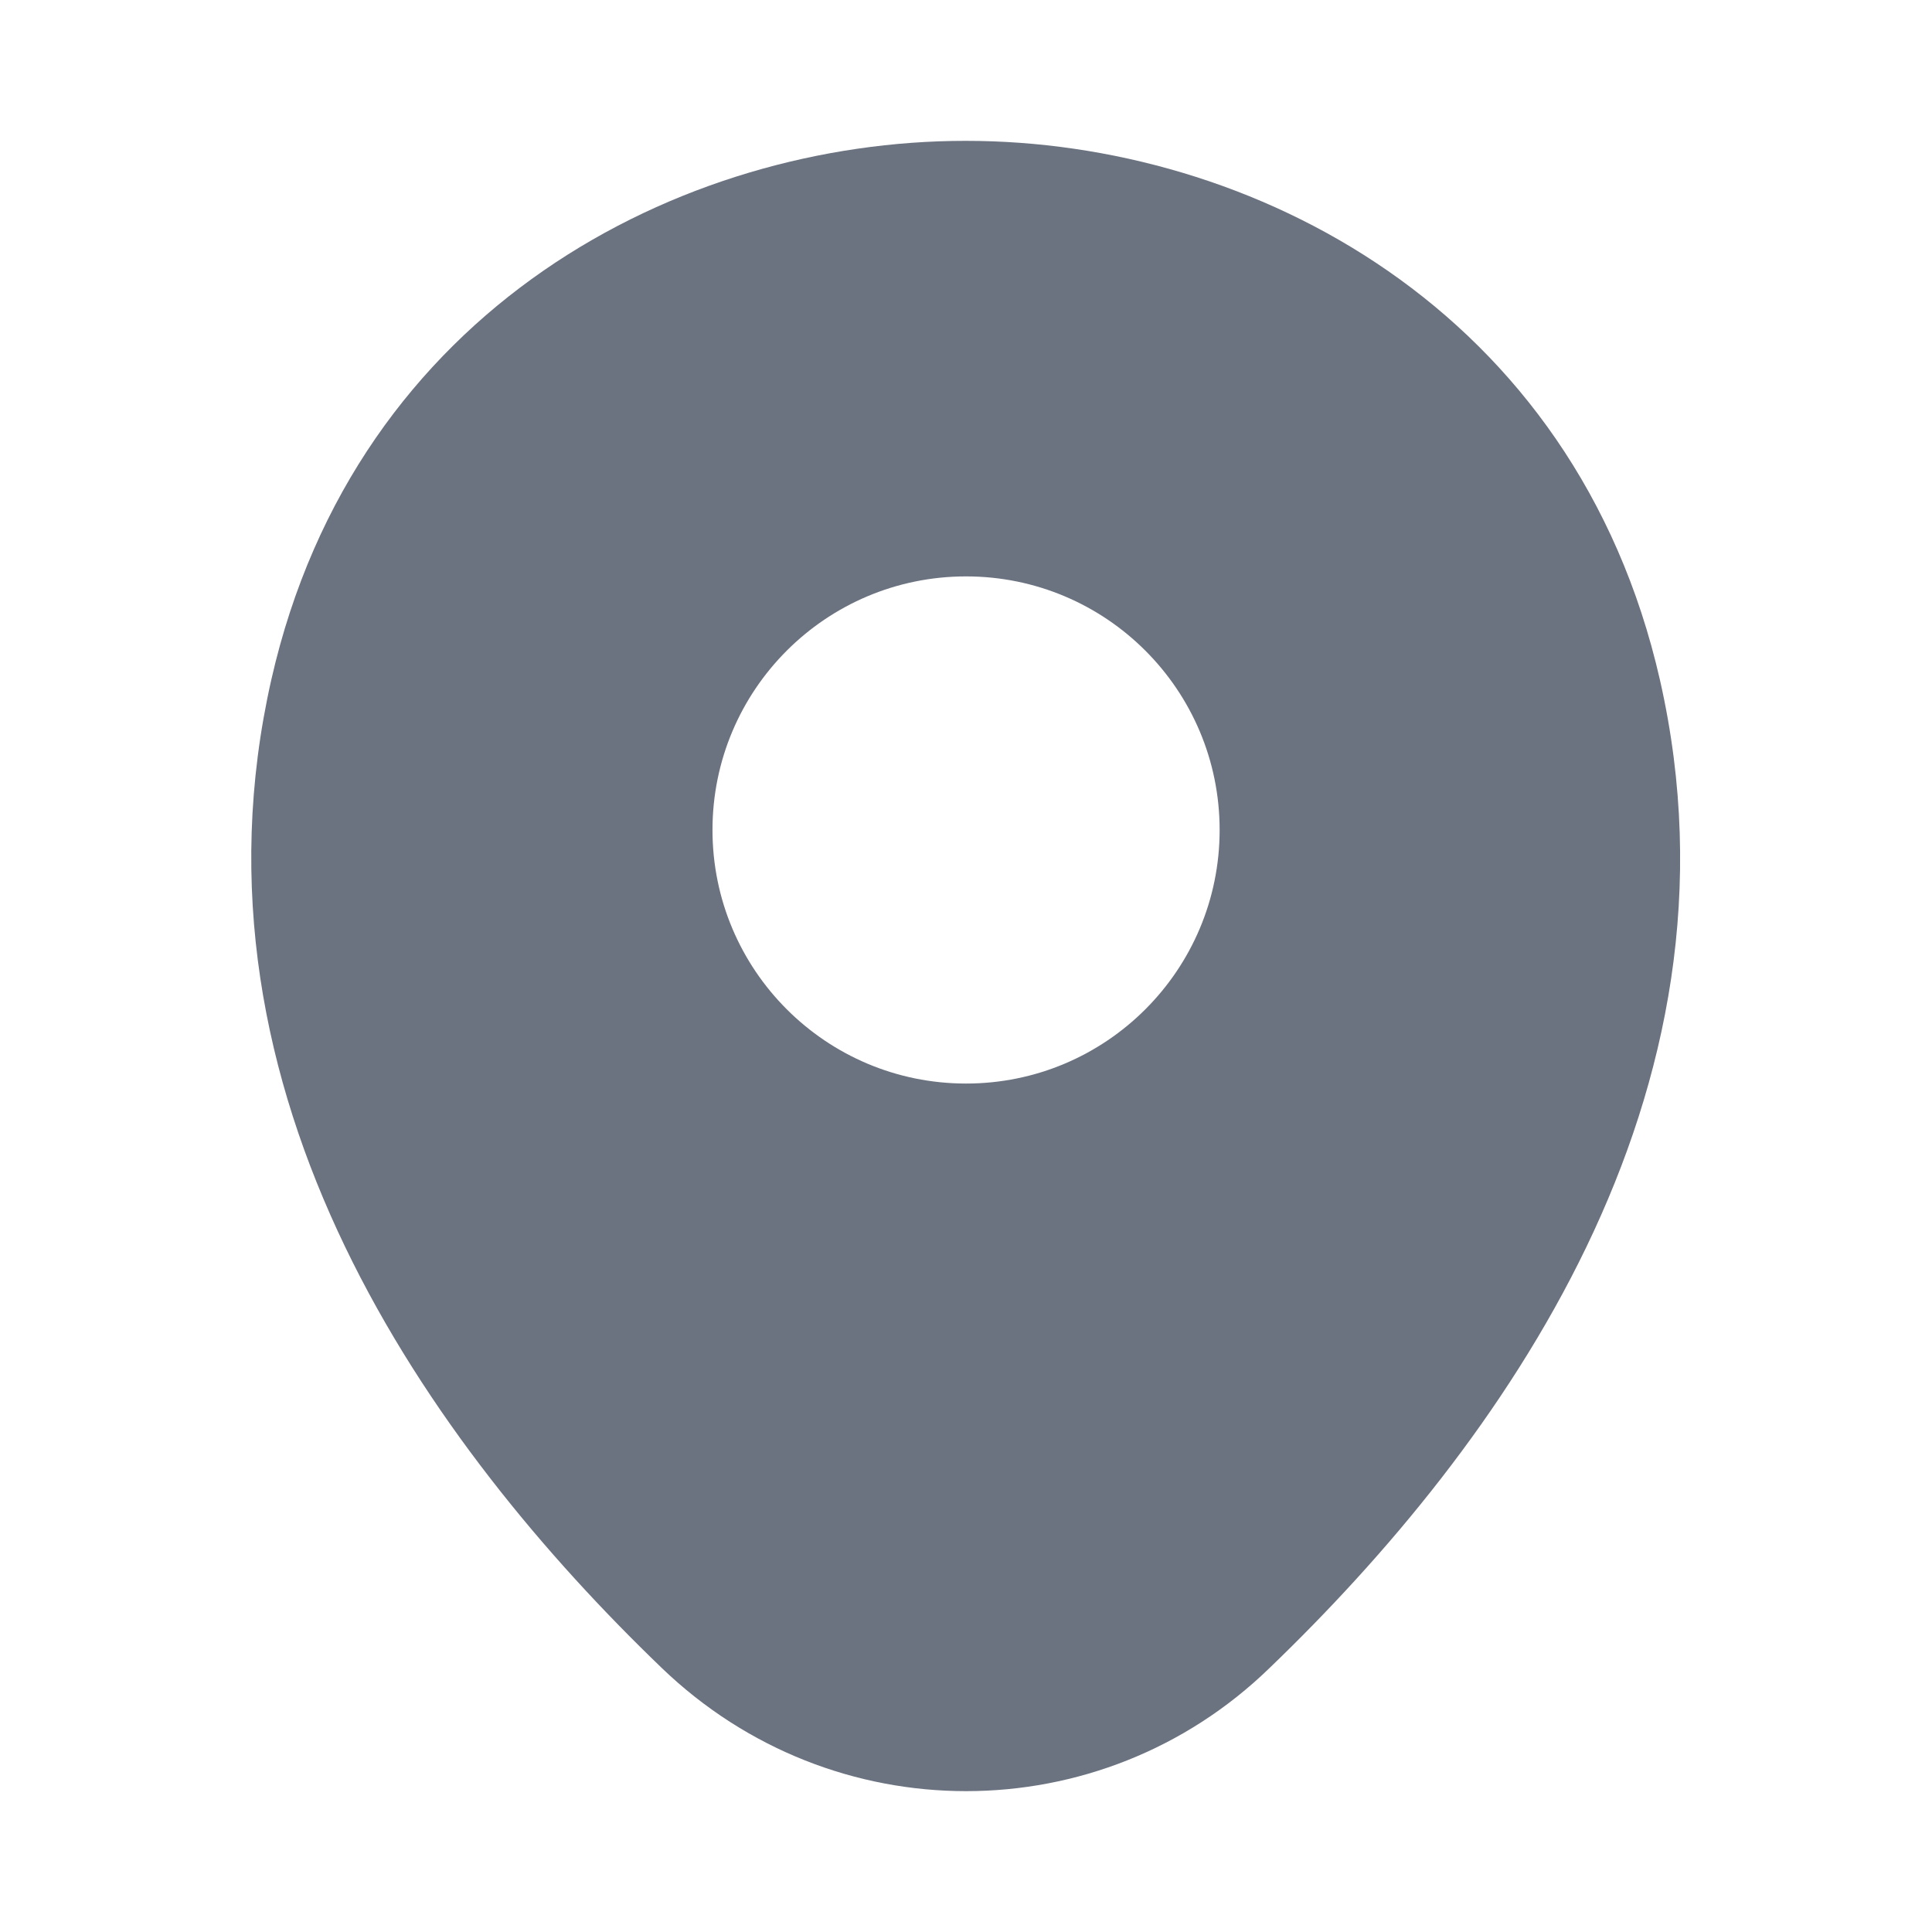
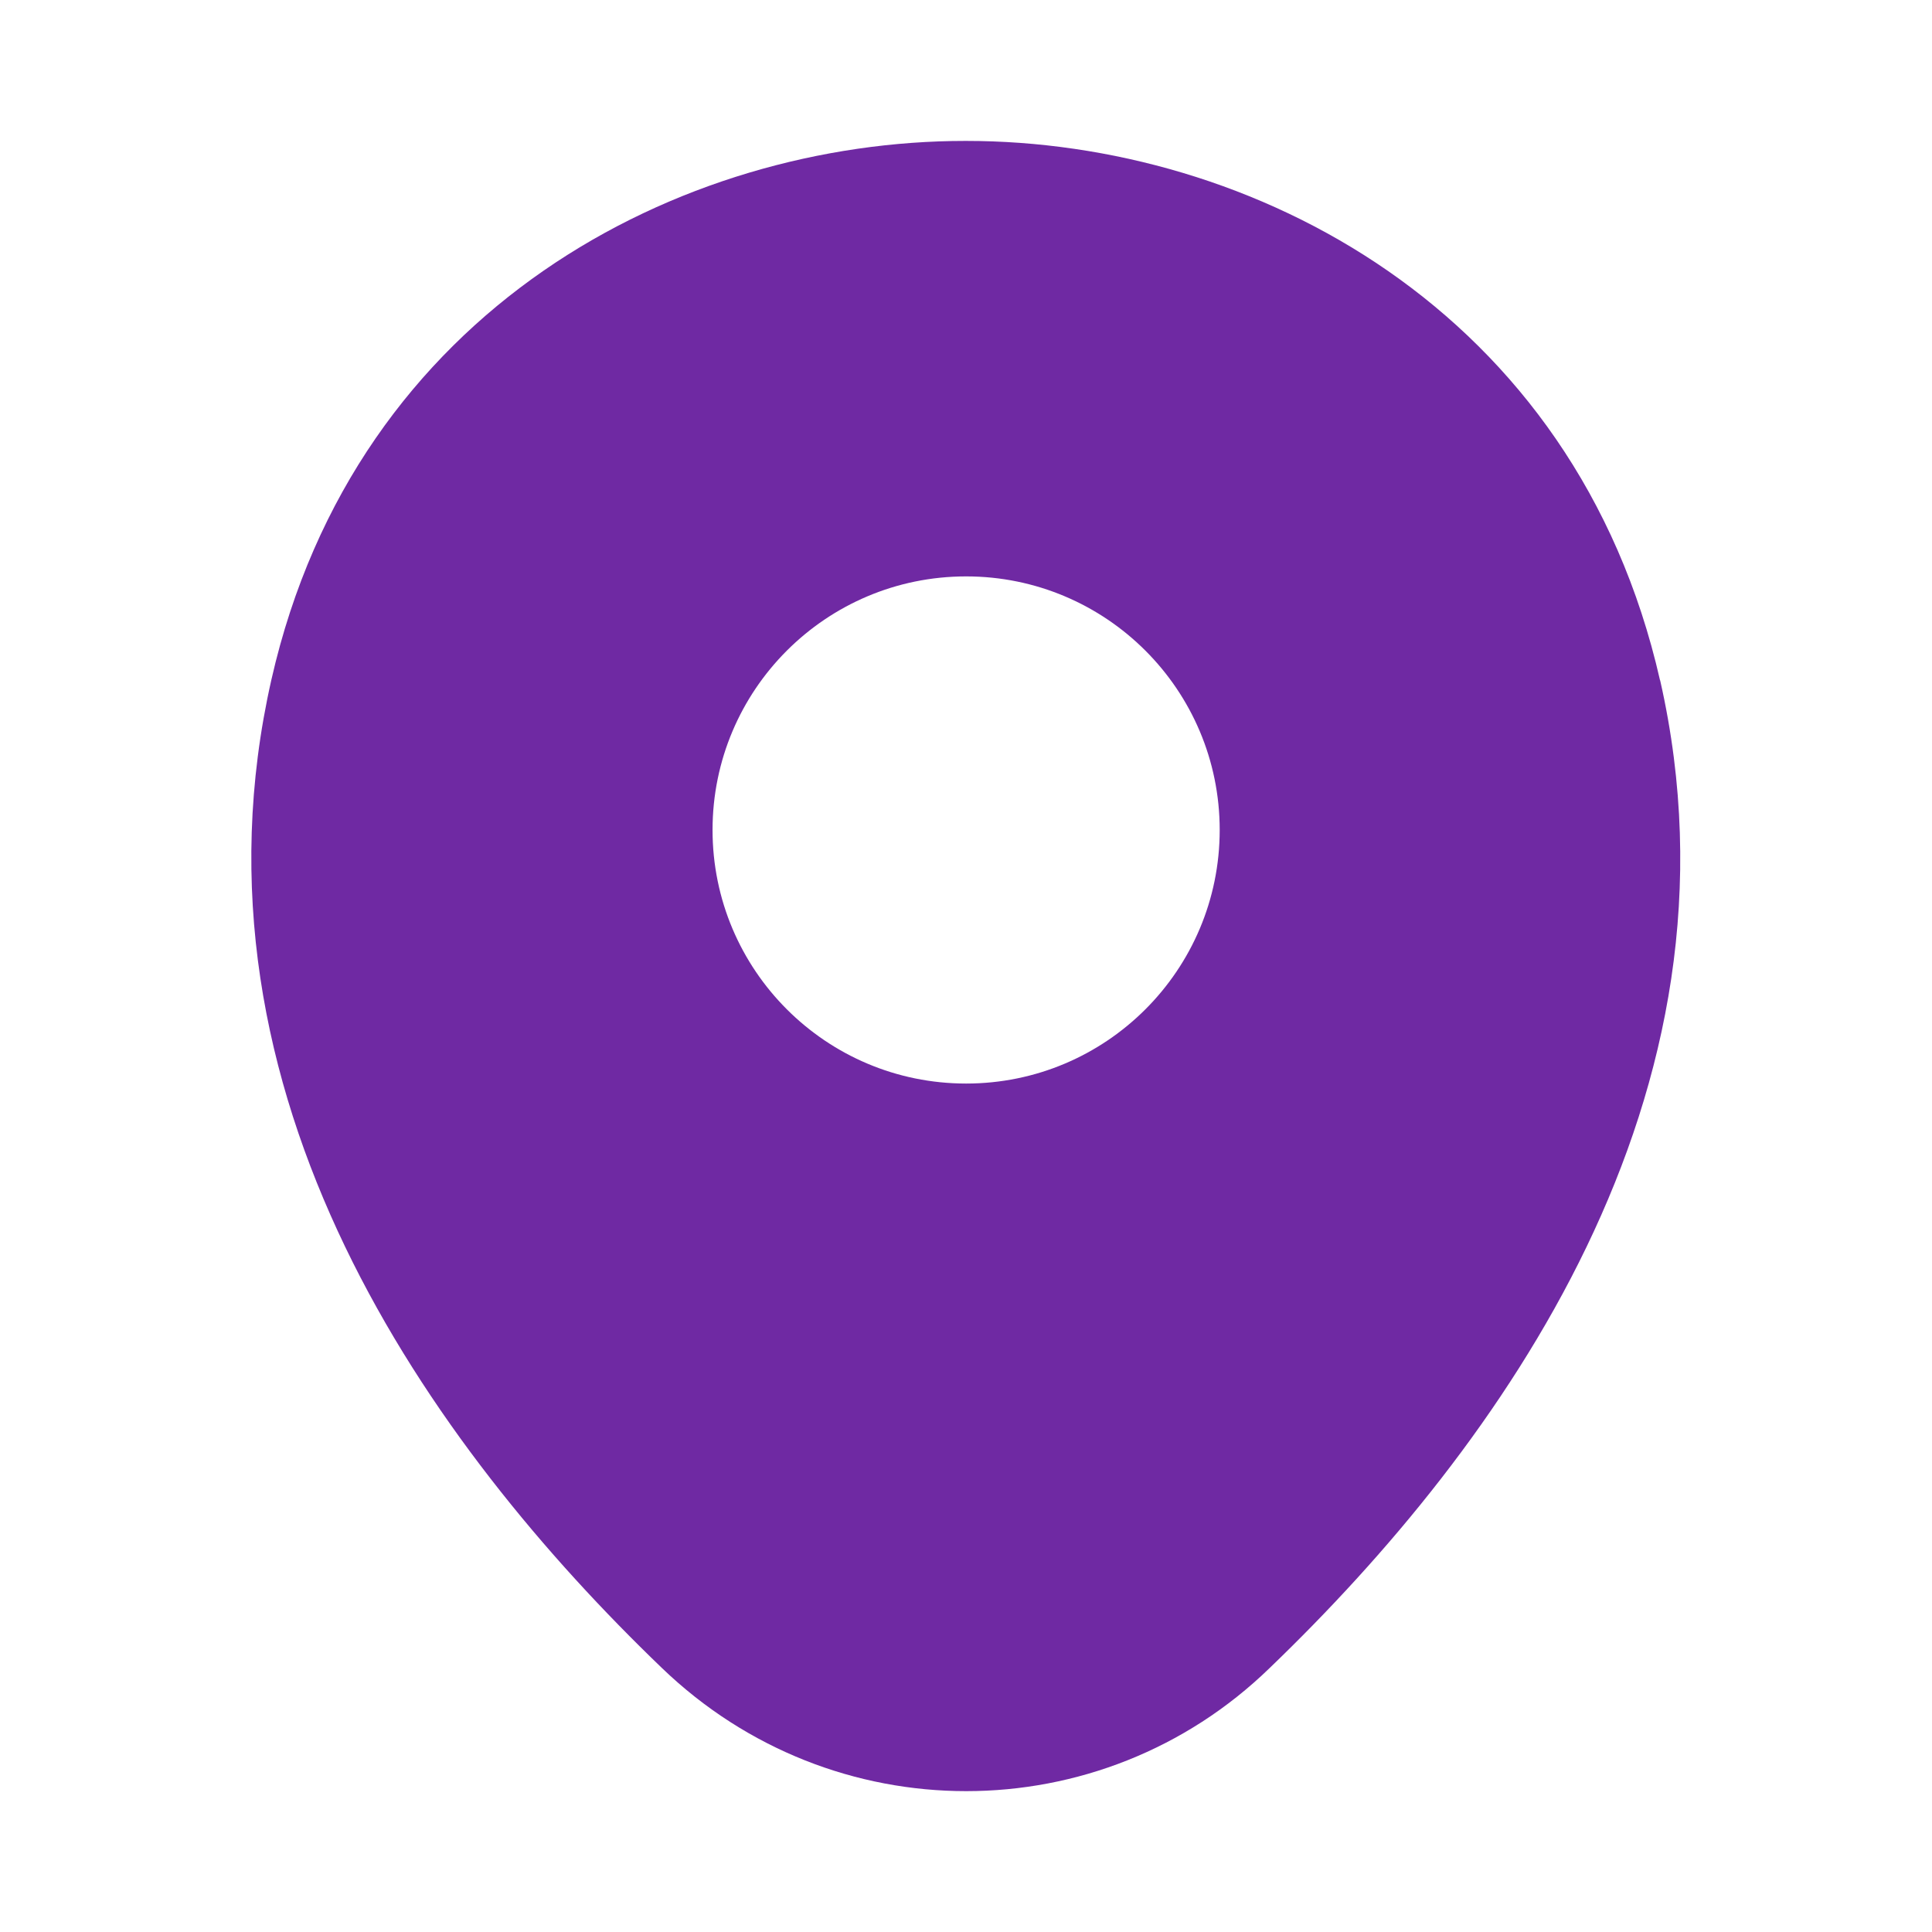
- <svg xmlns="http://www.w3.org/2000/svg" width="32" height="32" viewBox="0 0 32 32" fill="none">
-   <path d="M27.495 11.267C26.095 5.107 20.721 2.333 16.001 2.333C16.001 2.333 16.001 2.333 15.988 2.333C11.281 2.333 5.895 5.093 4.495 11.253C2.935 18.133 7.148 23.96 10.961 27.627C12.375 28.987 14.188 29.667 16.001 29.667C17.815 29.667 19.628 28.987 21.028 27.627C24.841 23.96 29.055 18.147 27.495 11.267ZM16.001 17.947C13.681 17.947 11.801 16.067 11.801 13.747C11.801 11.427 13.681 9.547 16.001 9.547C18.321 9.547 20.201 11.427 20.201 13.747C20.201 16.067 18.321 17.947 16.001 17.947Z" fill="#6B7280" />
+ <svg xmlns="http://www.w3.org/2000/svg" width="32" height="32" fill="#6f29a3" version="1.1" viewBox="0 0 32 32">
+   <path d="m27.495 11.267c-1.4-6.16-6.773-8.933-11.493-8.933h-0.013c-4.707 0-10.093 2.76-11.493 8.92-1.56 6.88 2.653 12.707 6.467 16.373 1.413 1.36 3.227 2.04 5.04 2.04 1.813 0 3.627-0.68 5.027-2.04 3.813-3.667 8.027-9.48 6.467-16.36zm-11.493 6.68c-2.32 0-4.2-1.88-4.2-4.2s1.88-4.2 4.2-4.2 4.2 1.88 4.2 4.2-1.88 4.2-4.2 4.2z" />
</svg>
